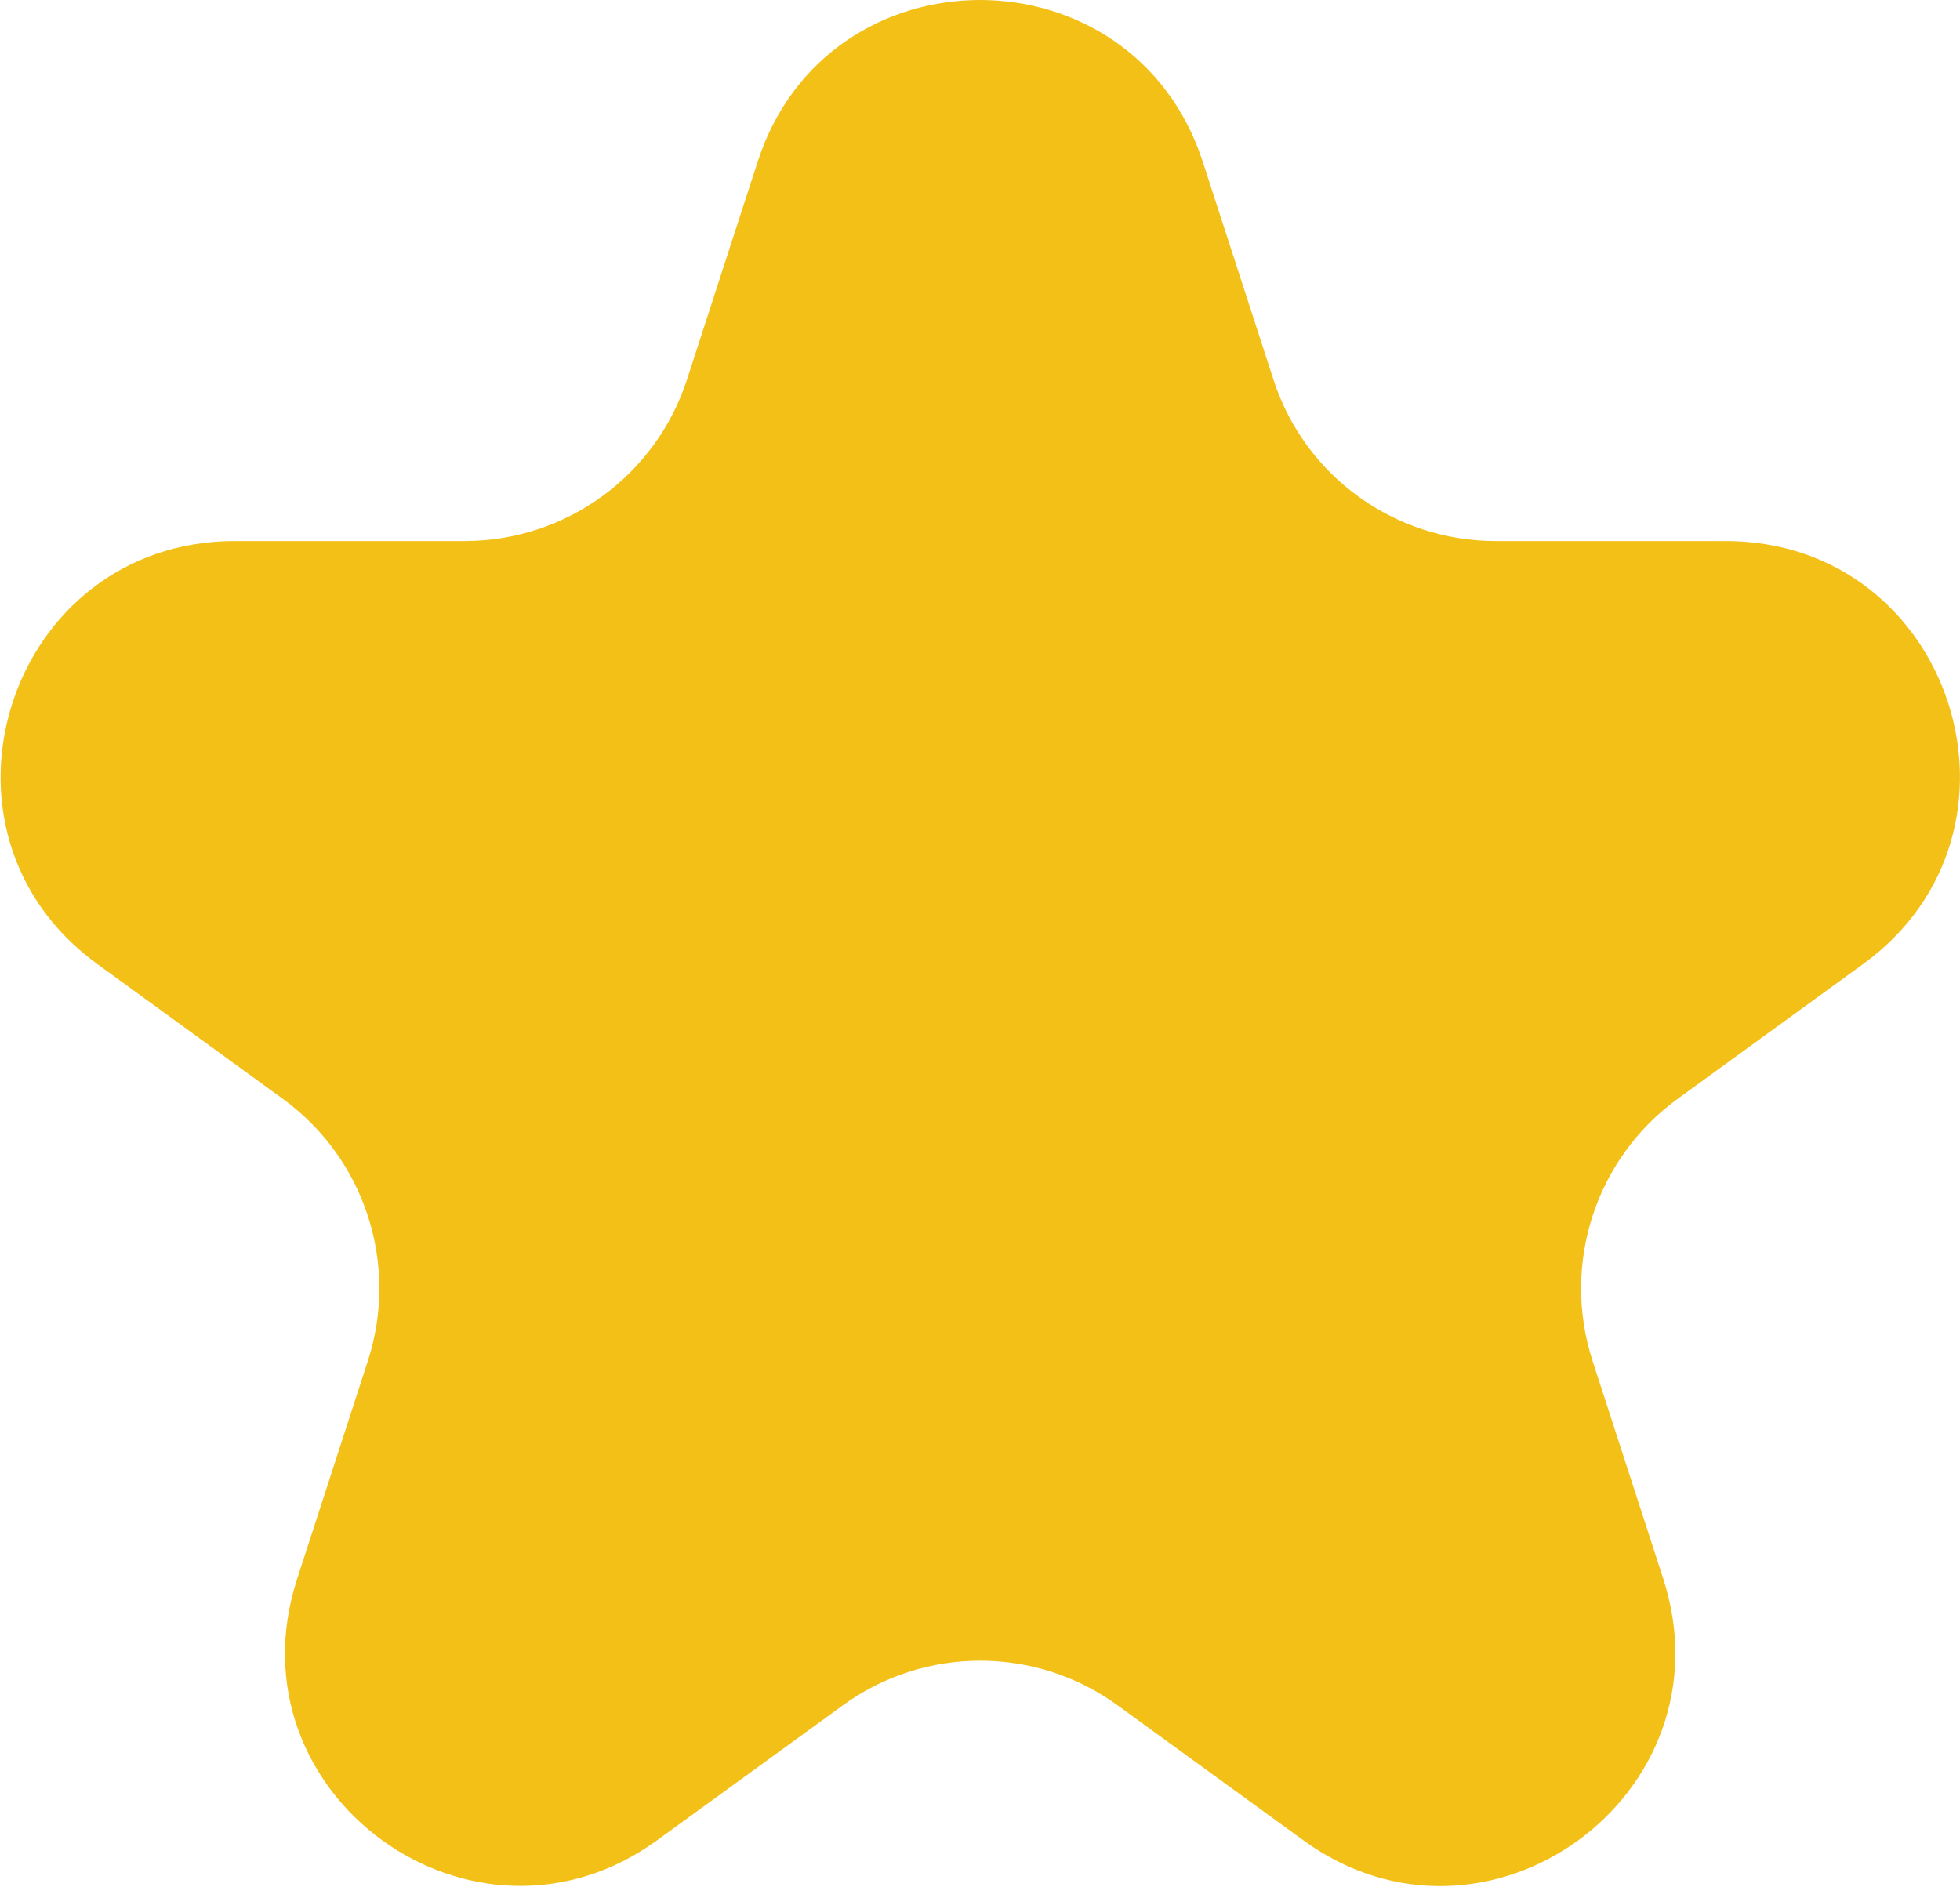
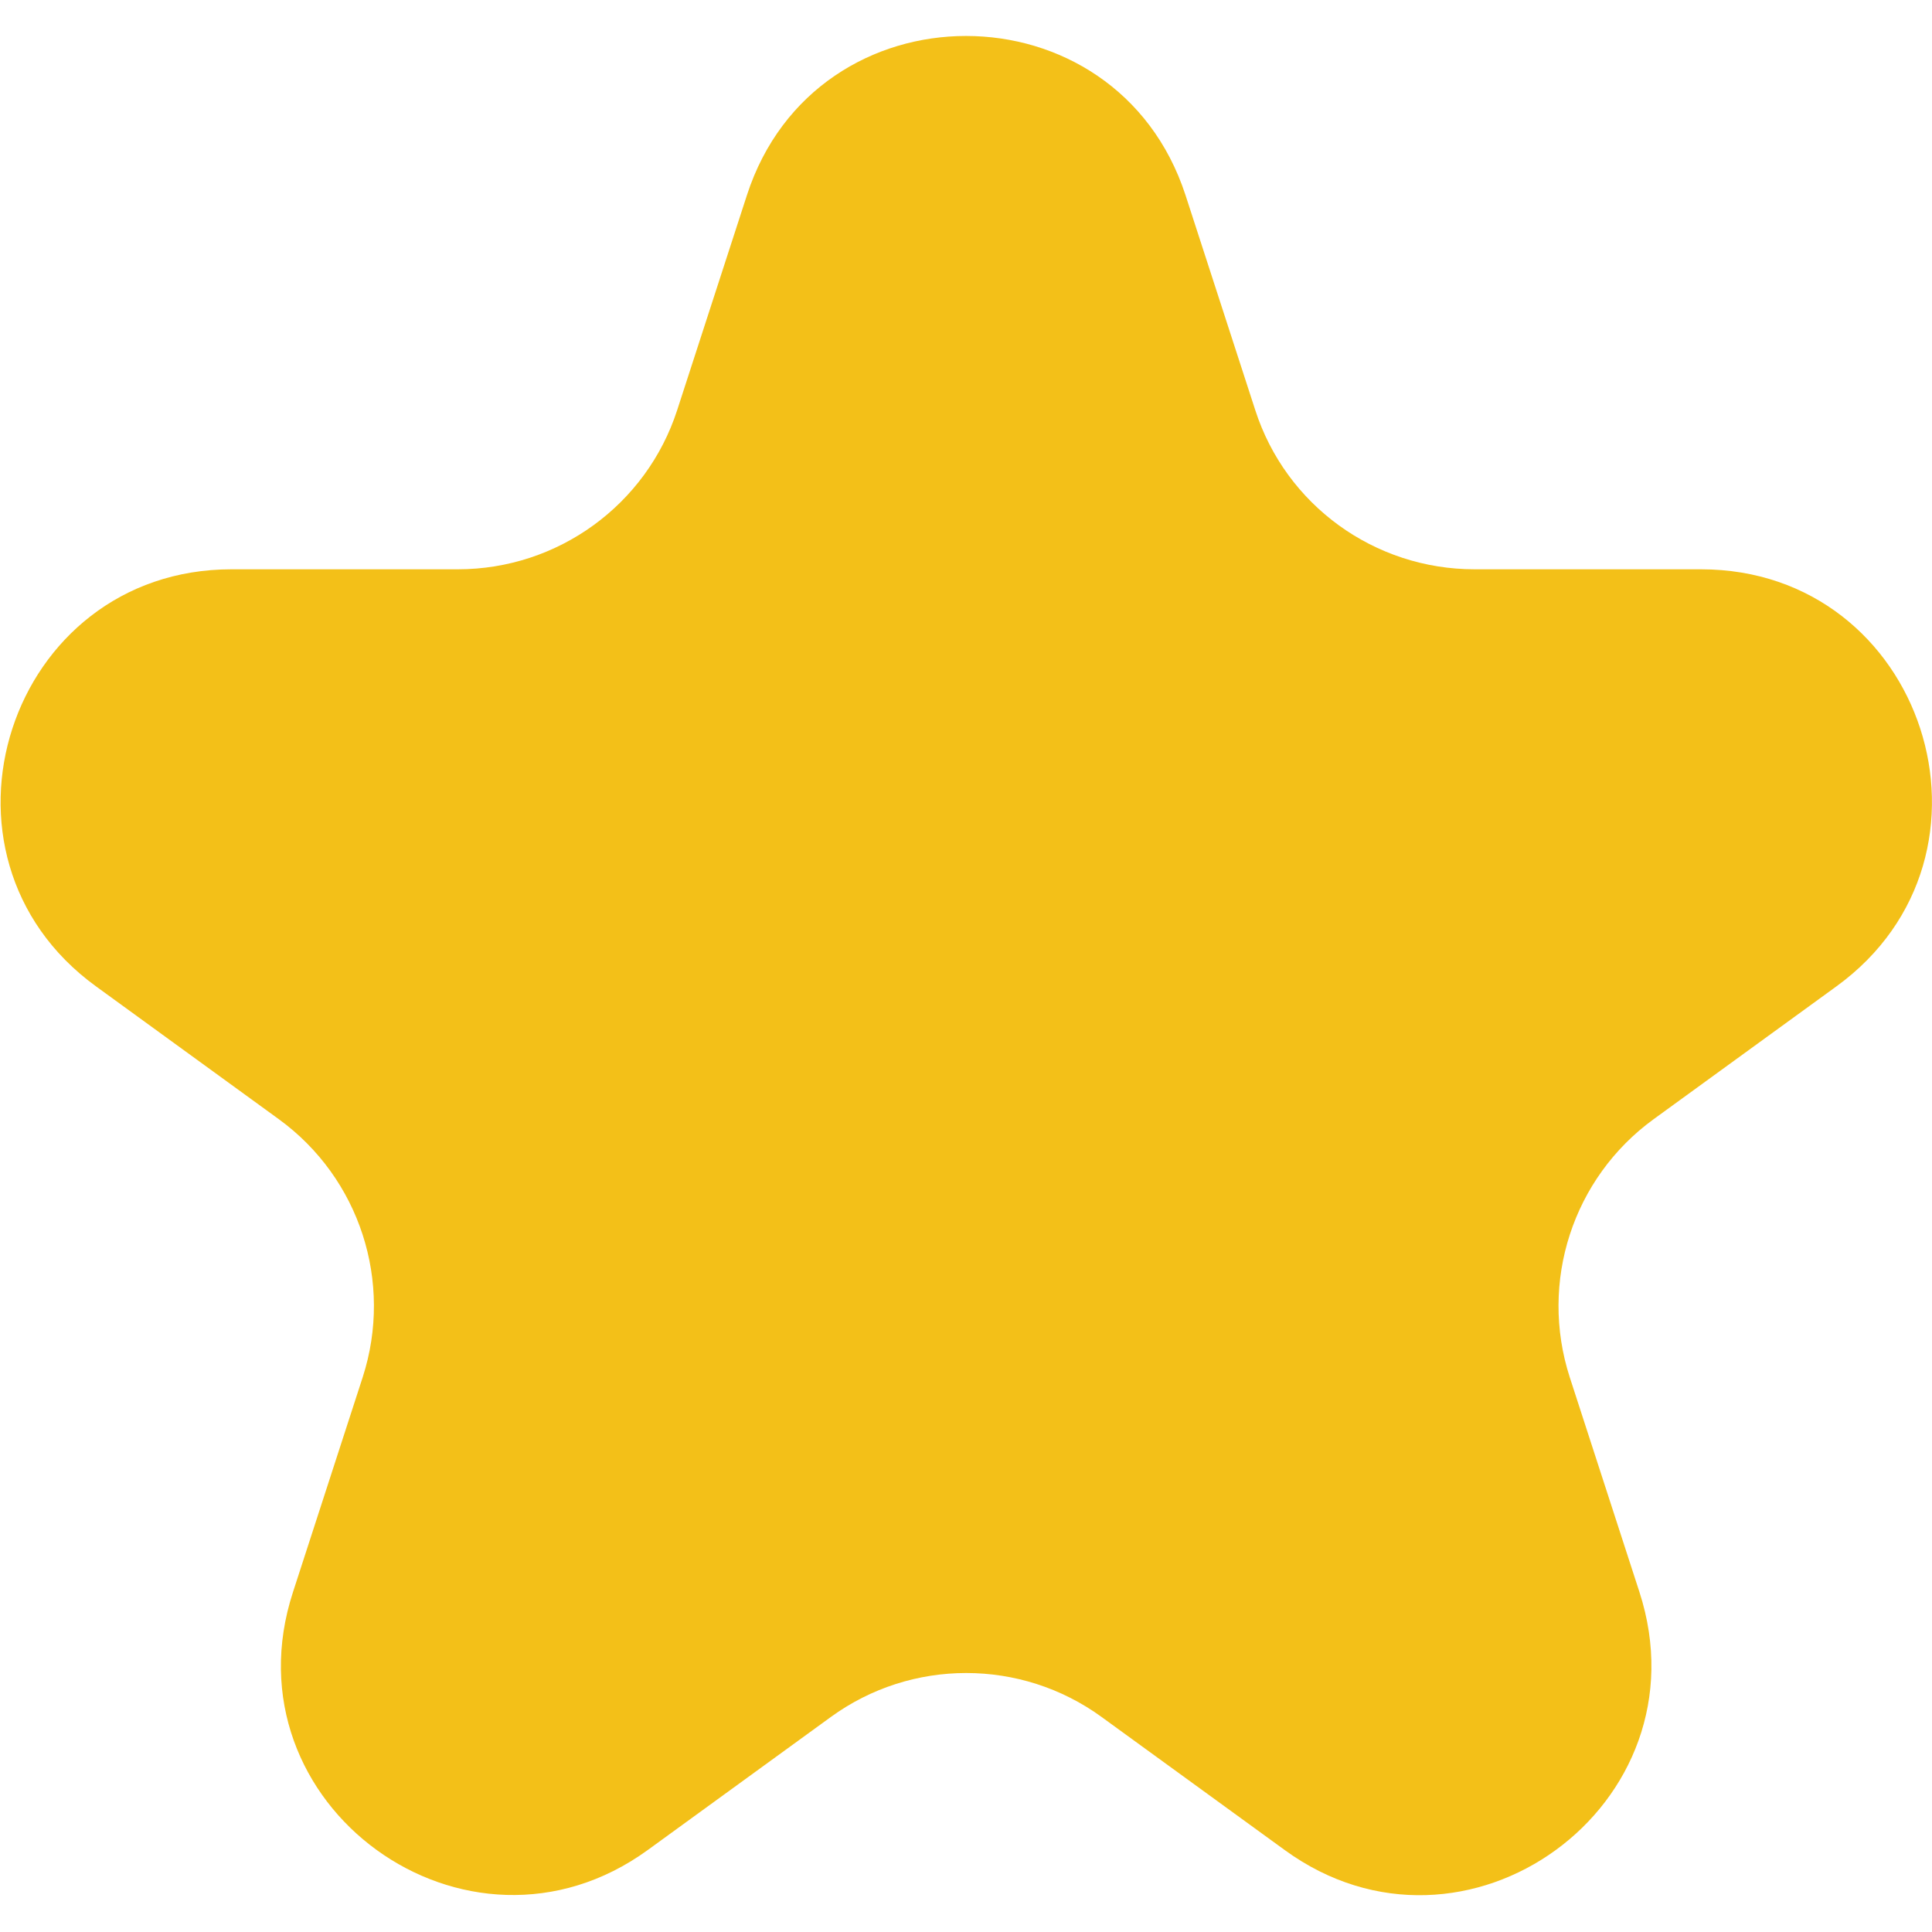
- <svg xmlns="http://www.w3.org/2000/svg" version="1.1" id="Слой_1" x="0px" y="0px" viewBox="0 0 44.05 42.41" style="enable-background:new 0 0 44.05 42.41;" xml:space="preserve">
+ <svg xmlns="http://www.w3.org/2000/svg" version="1.1" width="16px" height="16px" id="Слой_1" x="0px" y="0px" viewBox="0 0 44.05 42.41" style="enable-background:new 0 0 44.05 42.41;" xml:space="preserve">
  <style type="text/css">
	.st0{fill:#0097C1;}
	.st1{fill:#F3C018;}
</style>
  <path class="st1" d="M27.03,3.63l1.59,4.9c0.7,2.17,2.72,3.63,5,3.63h5.16c5.1,0,7.21,6.52,3.09,9.51l-4.17,3.03  c-1.84,1.34-2.61,3.71-1.91,5.88l1.59,4.9c1.57,4.85-3.97,8.88-8.09,5.88l-4.17-3.03c-1.84-1.34-4.34-1.34-6.18,0l-4.17,3.03  c-4.12,2.99-9.67-1.03-8.09-5.88l1.59-4.9c0.7-2.17-0.07-4.54-1.91-5.88l-4.17-3.03c-4.12-2.99-2-9.51,3.09-9.51h5.16  c2.28,0,4.3-1.47,5-3.63l1.59-4.9C18.6-1.21,25.45-1.21,27.03,3.63z" />
</svg>
